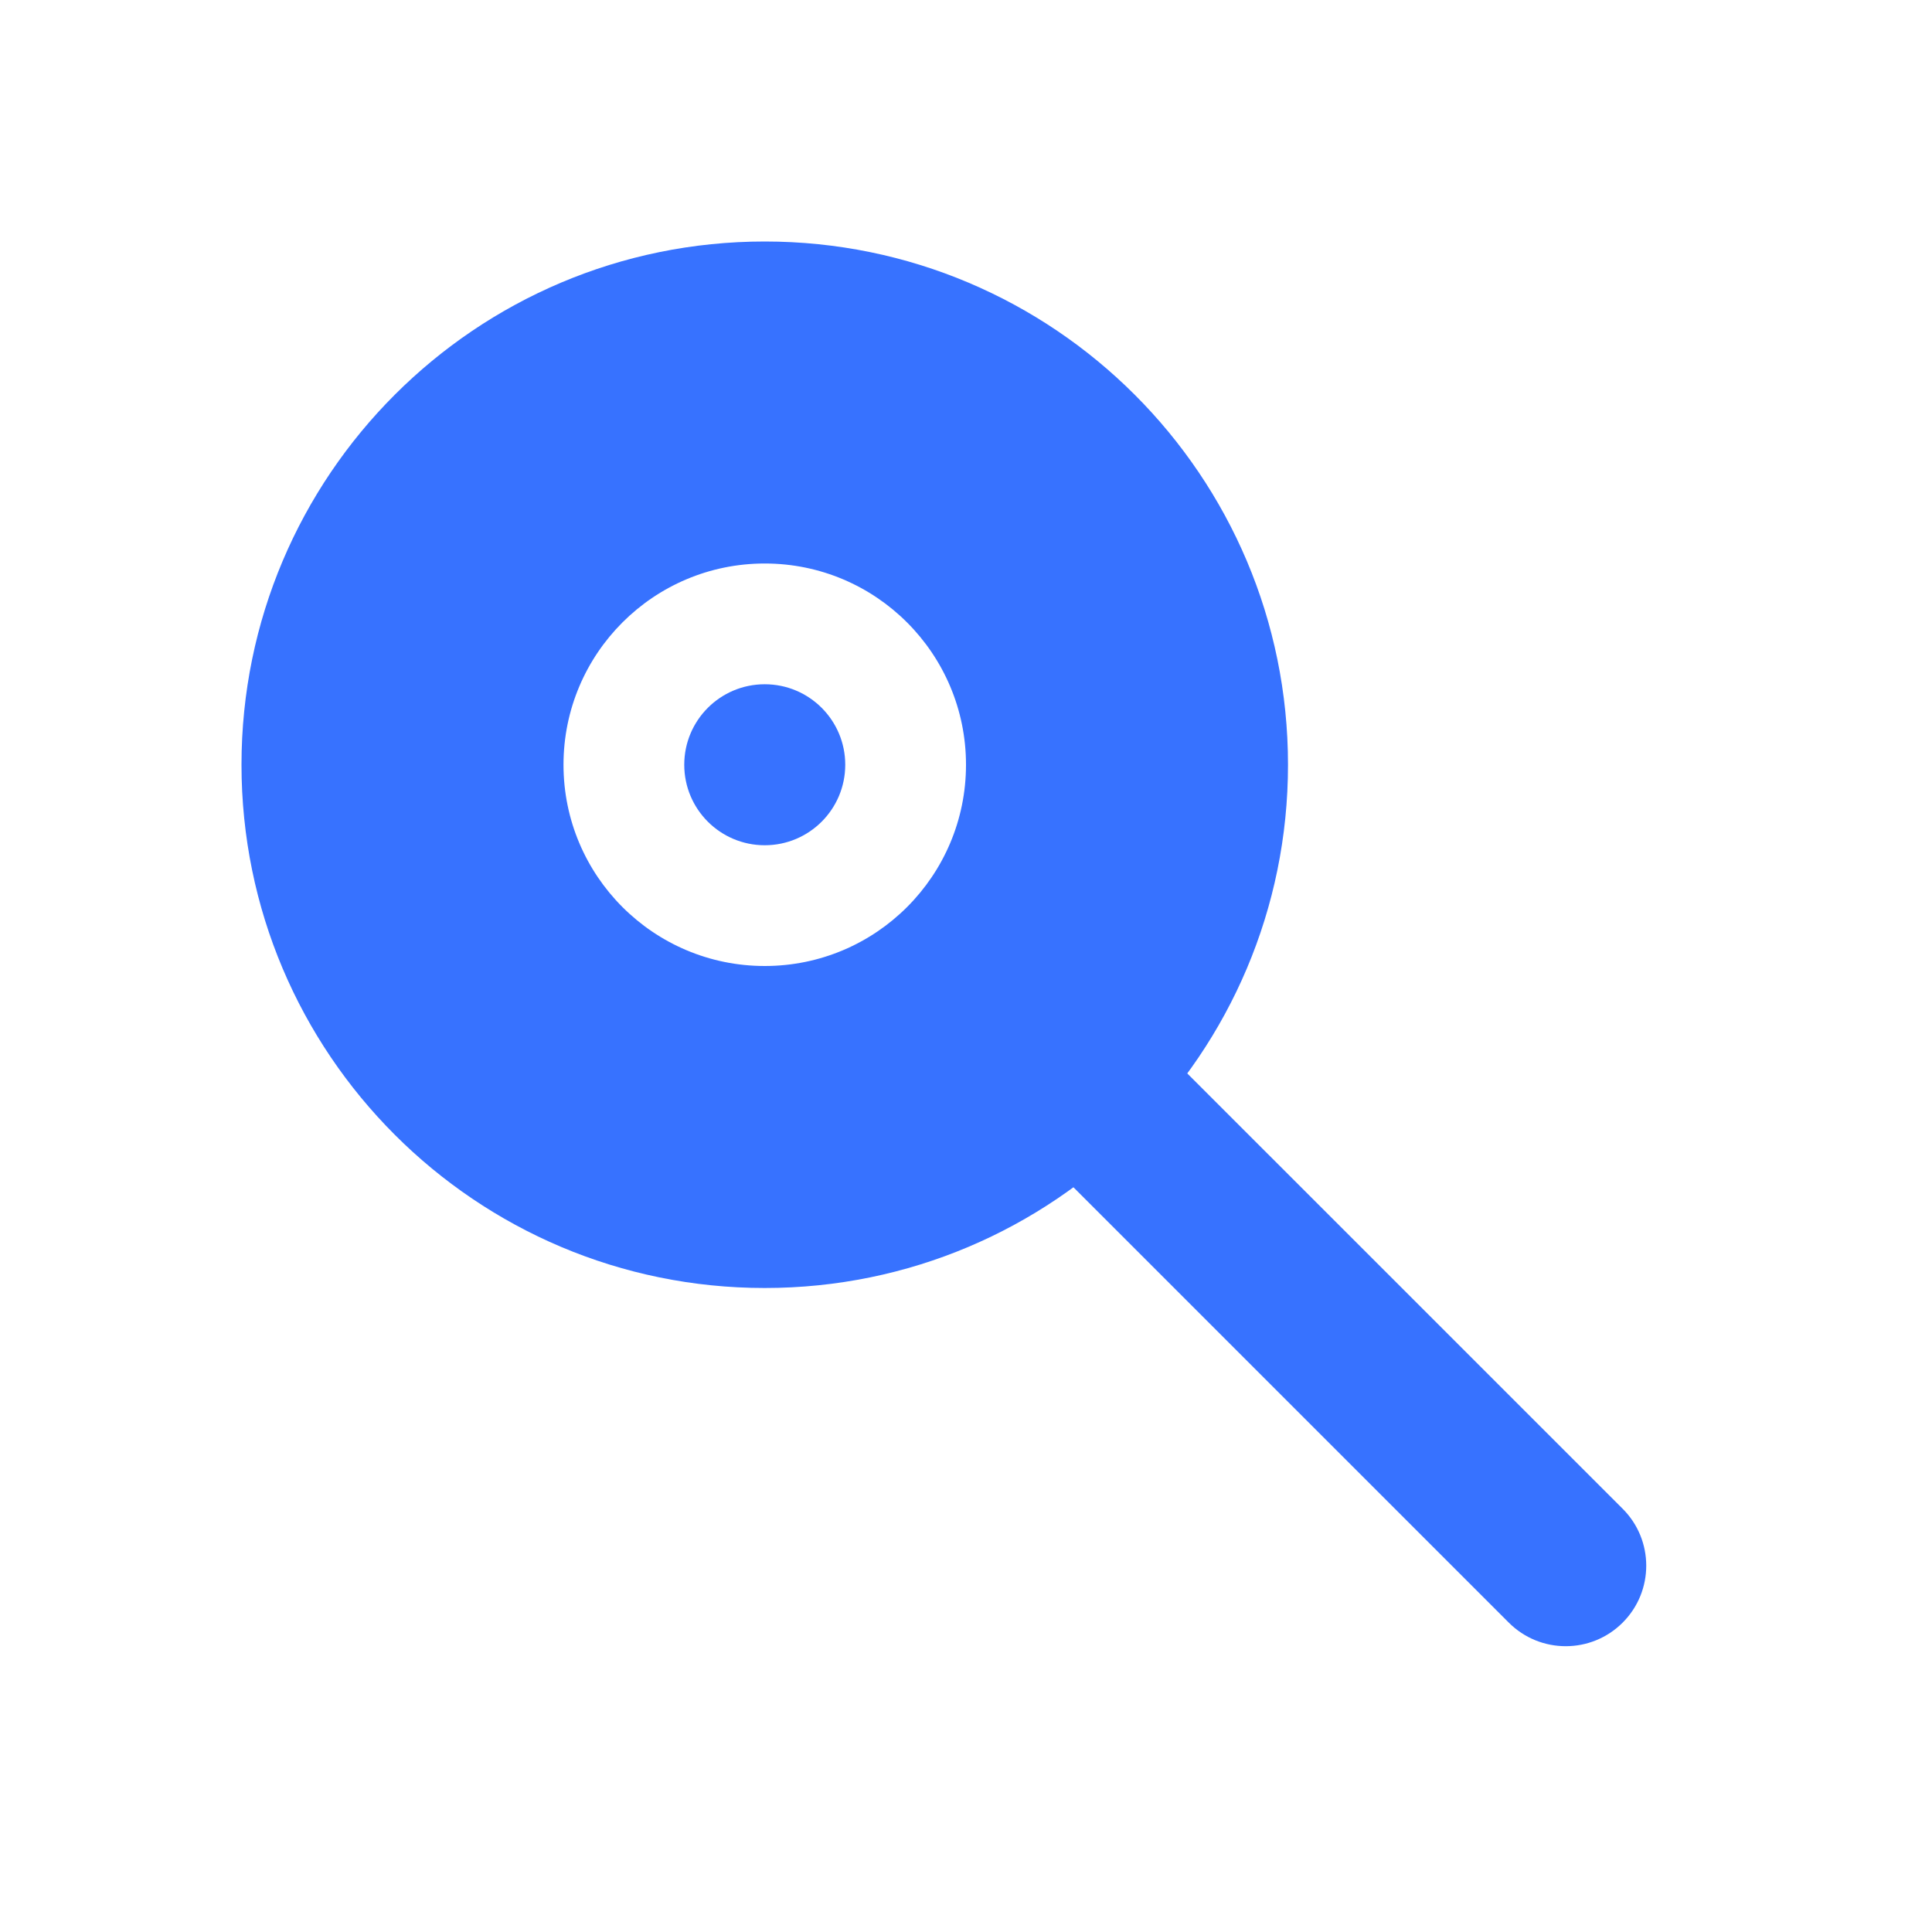
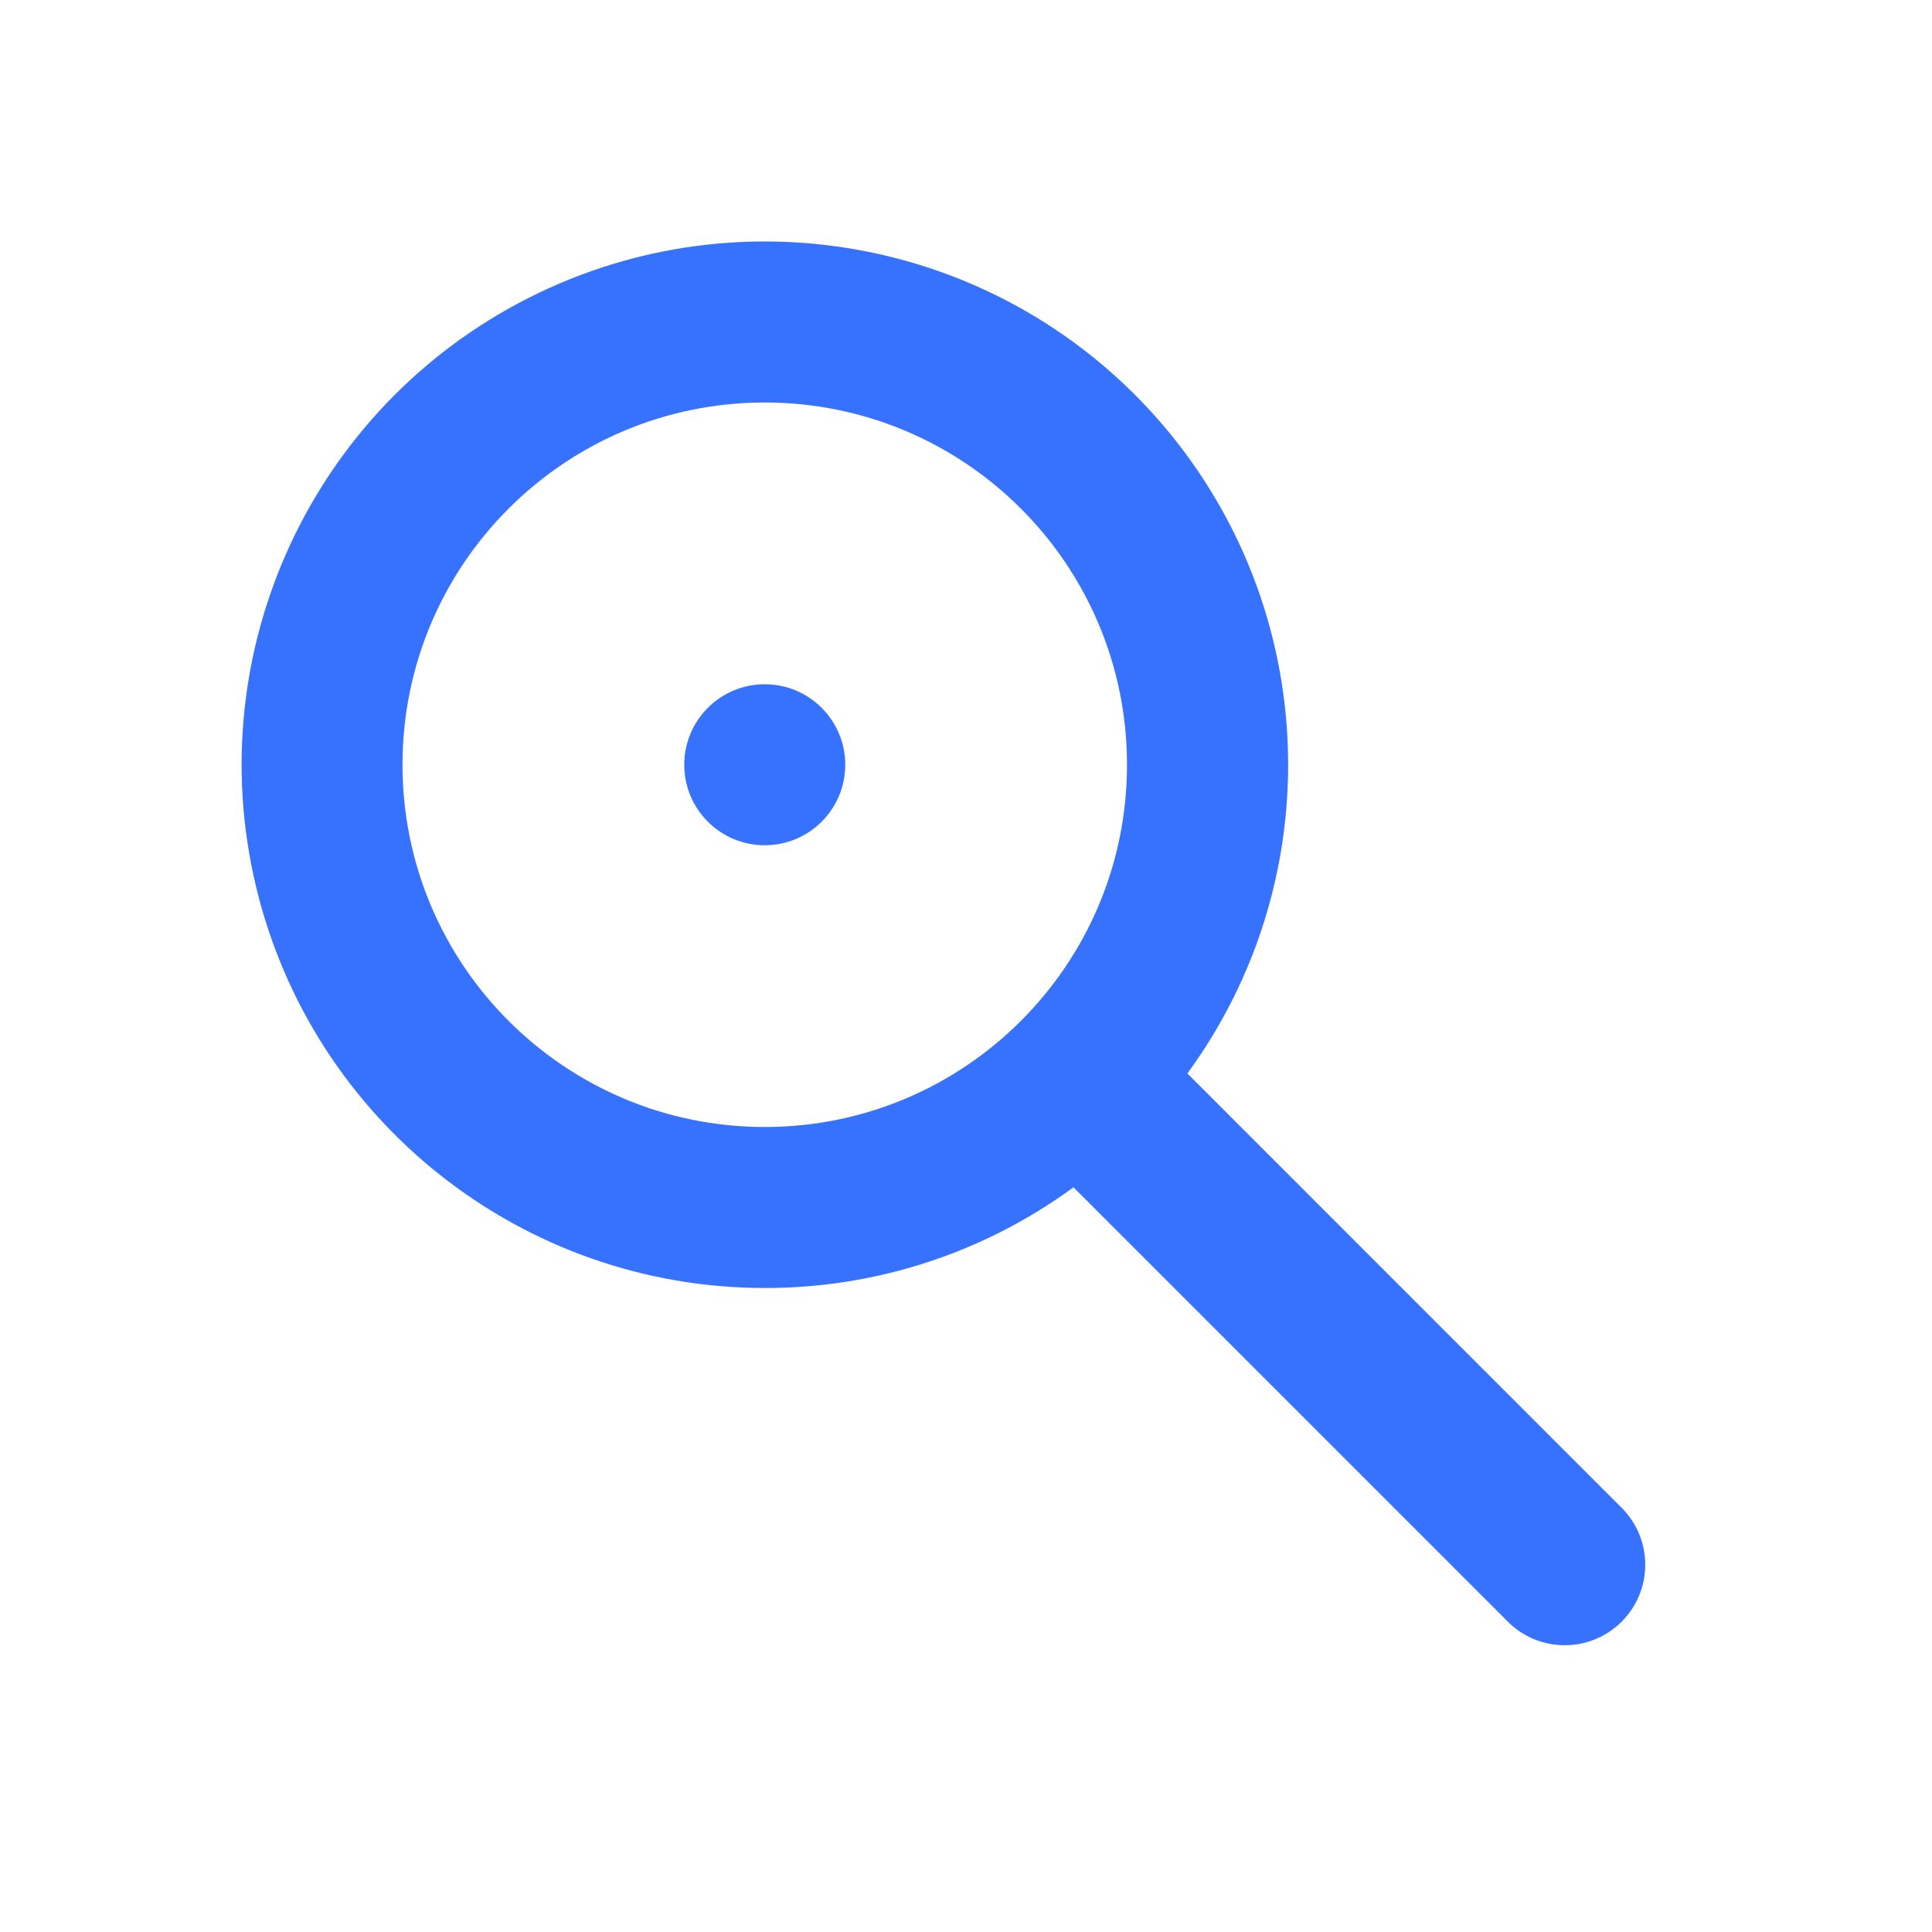
- <svg xmlns="http://www.w3.org/2000/svg" width="24" height="24" viewBox="0 0 24 24" fill="#3772ff">
-   <path d="M12 9.5A2.5 2.5 0 1 0 9.5 12v4a6.5 6.5 0 1 1 0-13 6.5 6.5 0 0 1 0 13v-4A2.5 2.5 0 0 0 12 9.5" />
-   <path d="M10.5 9.5a1 1 0 1 1-2 0 1 1 0 0 1 2 0m1.172 3.586 1.414-1.414 7.071 7.07a1 1 0 0 1-1.414 1.415z" />
+ <svg xmlns="http://www.w3.org/2000/svg" width="24" height="24" viewBox="0 0 24 24" fill="#3772FF">
+   <path d="M10.5 9.5a1 1 0 1 1-2 0 1 1 0 0 1 2 0" />
+   <path fill-rule="evenodd" clip-rule="evenodd" d="M9.5 16a6.5 6.5 0 1 1 5.25-2.665l5.407 5.408a1 1 0 0 1-1.414 1.414l-5.408-5.408A6.47 6.47 0 0 1 9.5 16m0-11a4.5 4.5 0 1 1 0 9 4.5 4.5 0 0 1 0-9" />
</svg>
